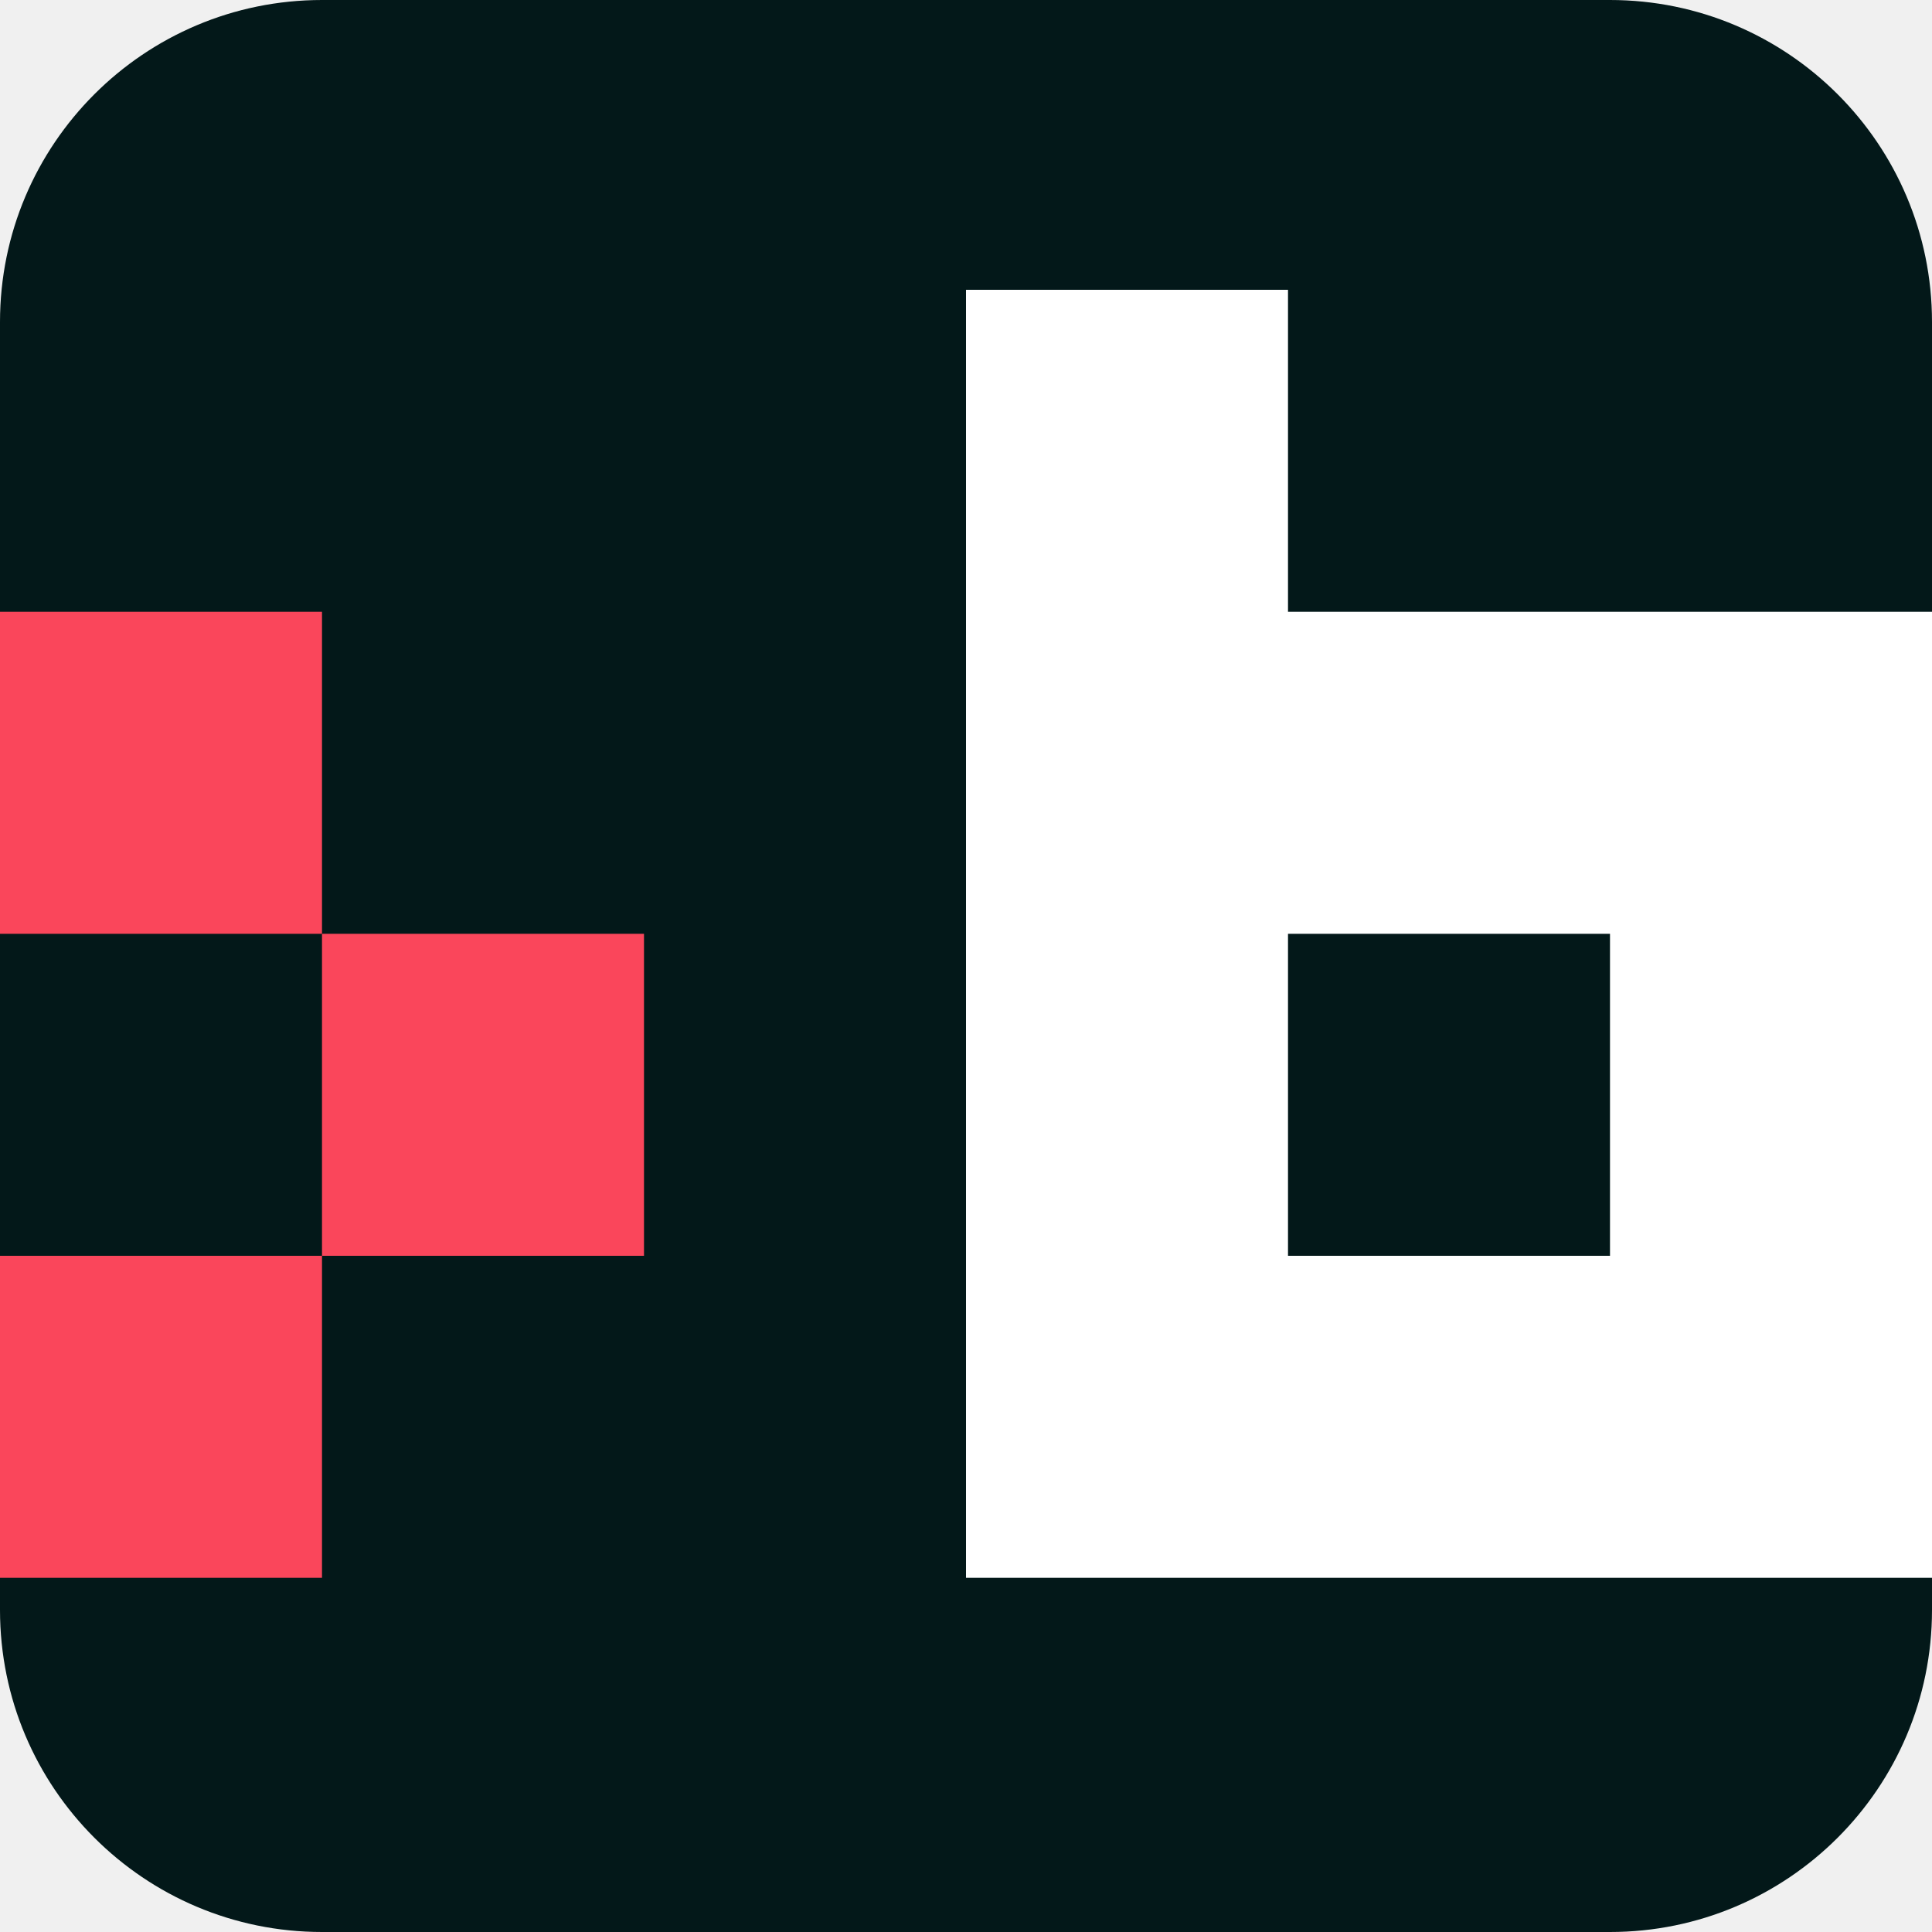
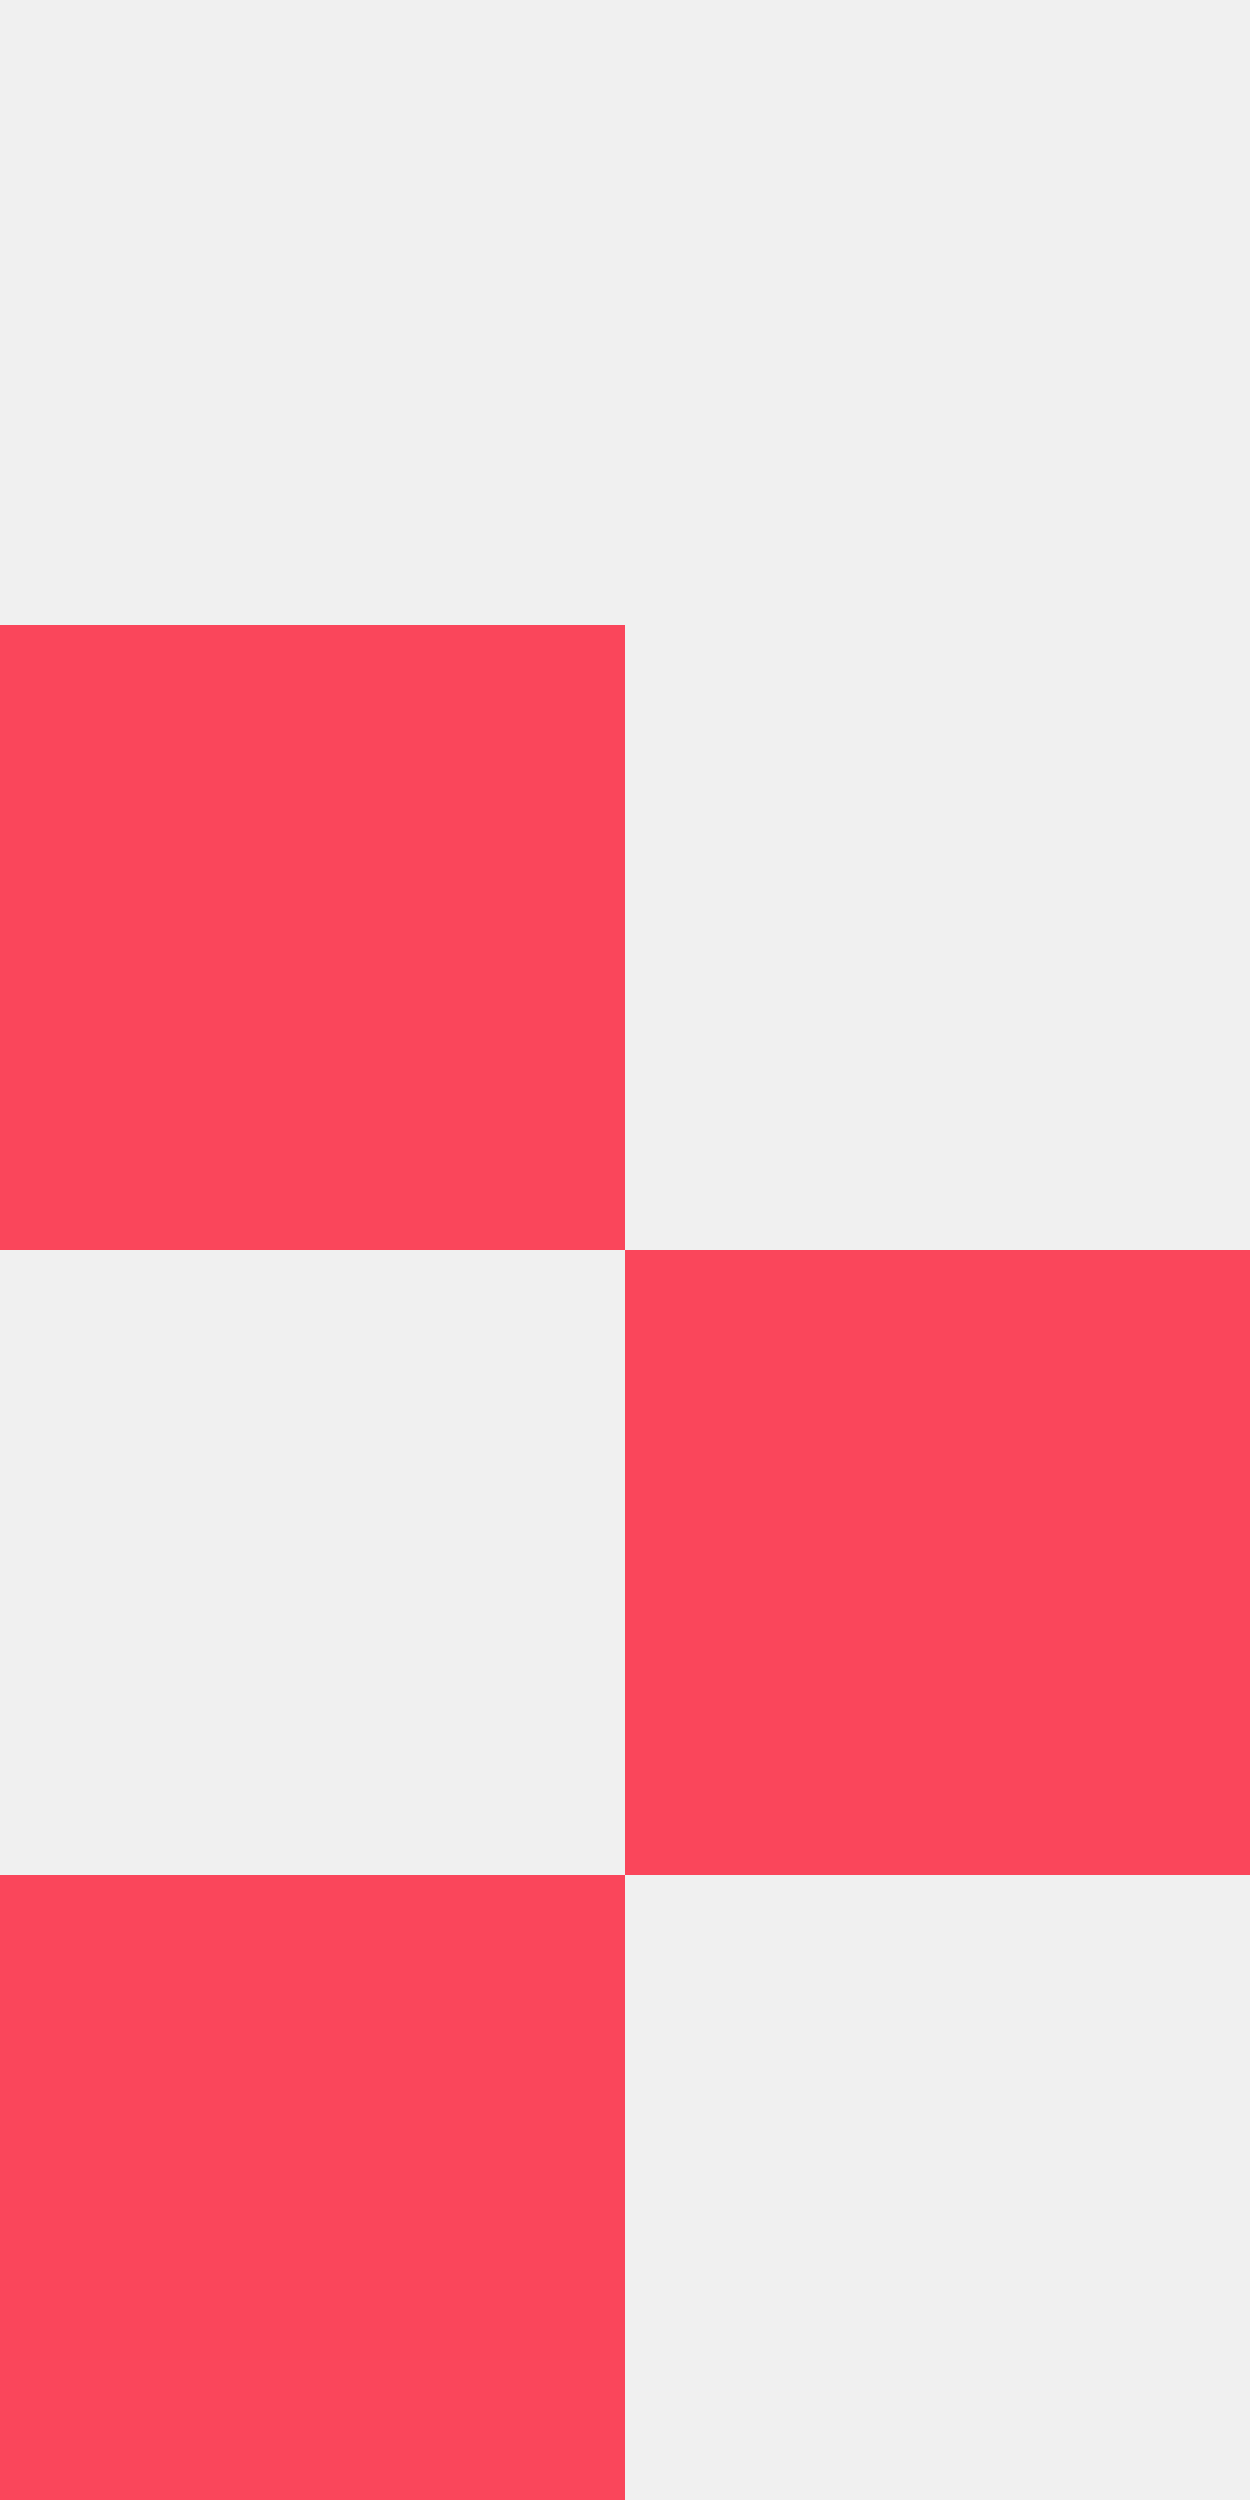
- <svg xmlns="http://www.w3.org/2000/svg" width="60" height="60" viewBox="0 0 60 60" fill="none">
-   <rect width="60" height="60" rx="10" fill="#031819" />
-   <path fill-rule="evenodd" clip-rule="evenodd" d="M30 49V9H40V19H60V49H30ZM40 29V39H50V29H40Z" fill="white" />
-   <path d="M0 29V19H10V29H0Z" fill="#FA465B" />
-   <path d="M10 39V29H20V39H10Z" fill="#FA465B" />
-   <path d="M0 49V39H10V49H0Z" fill="#FA465B" />
+ <svg xmlns="http://www.w3.org/2000/svg" width="20" height="40" viewBox="0 0 20 40" fill="none">
+   <path d="M0 20V10H10V20H0Z" fill="#FA465B" />
+   <path d="M10 30V20H20V30H10Z" fill="#FA465B" />
+   <path d="M0 40V30H10V40H0Z" fill="#FA465B" />
</svg>
